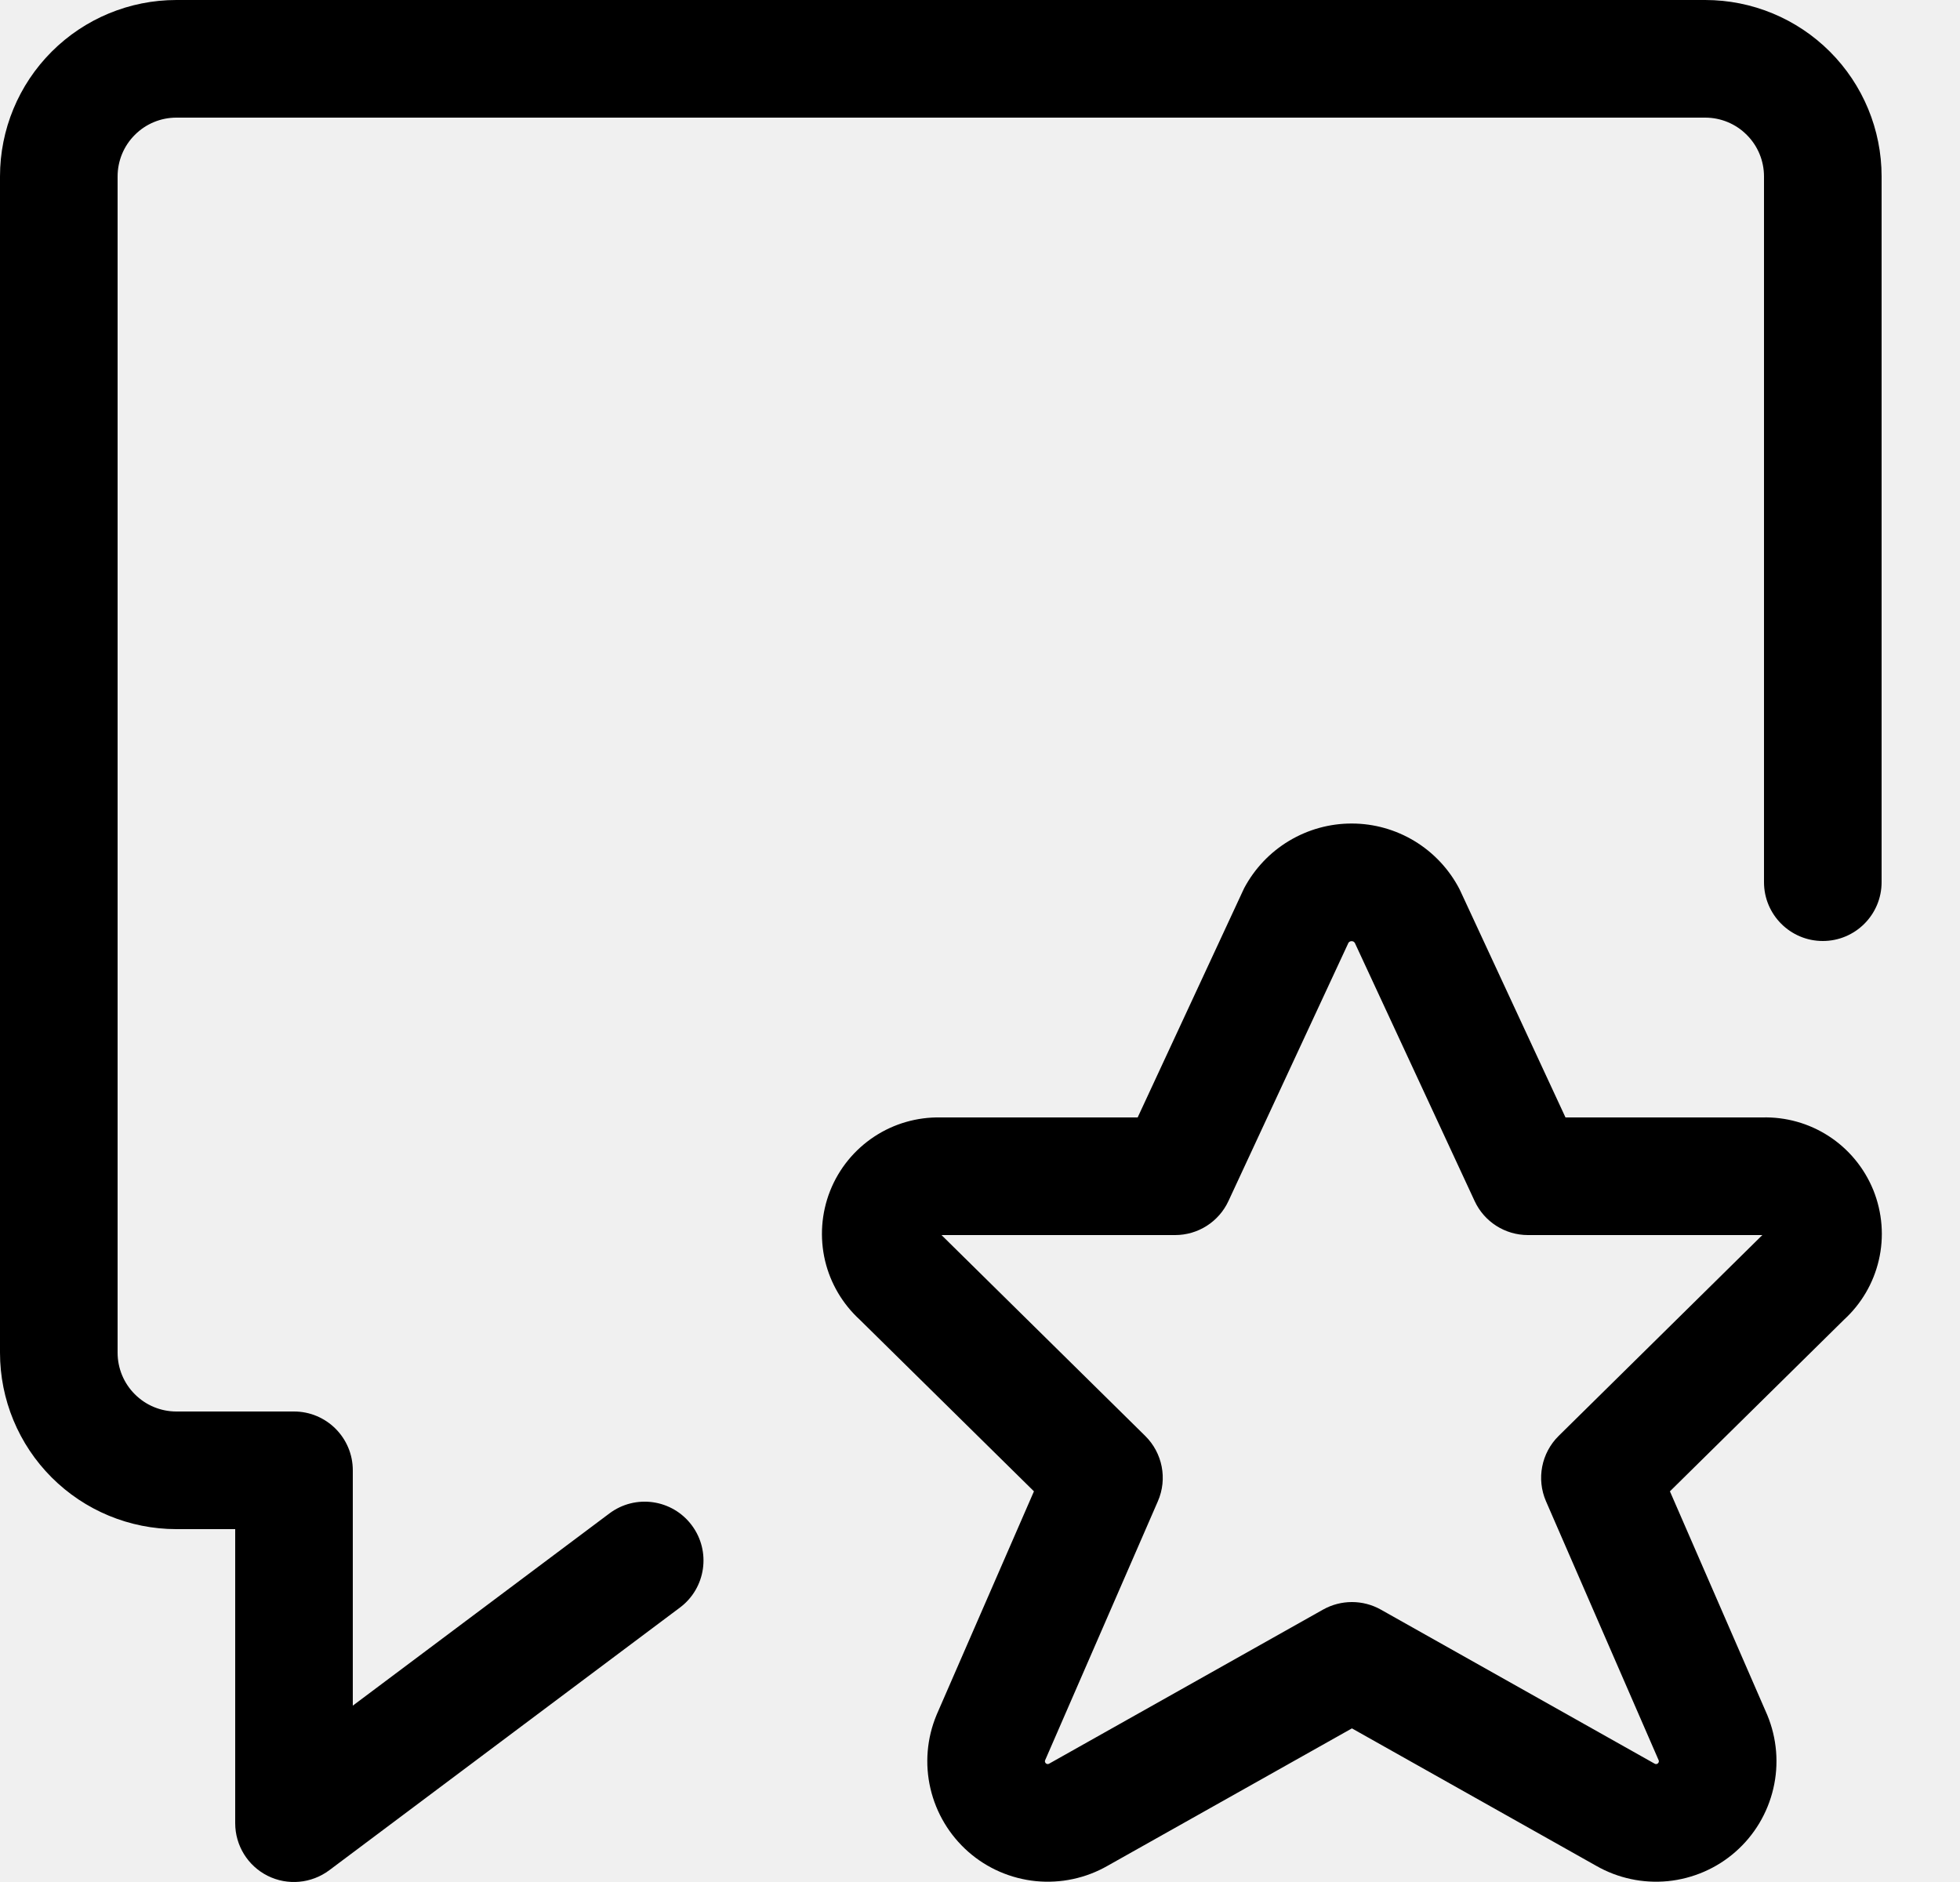
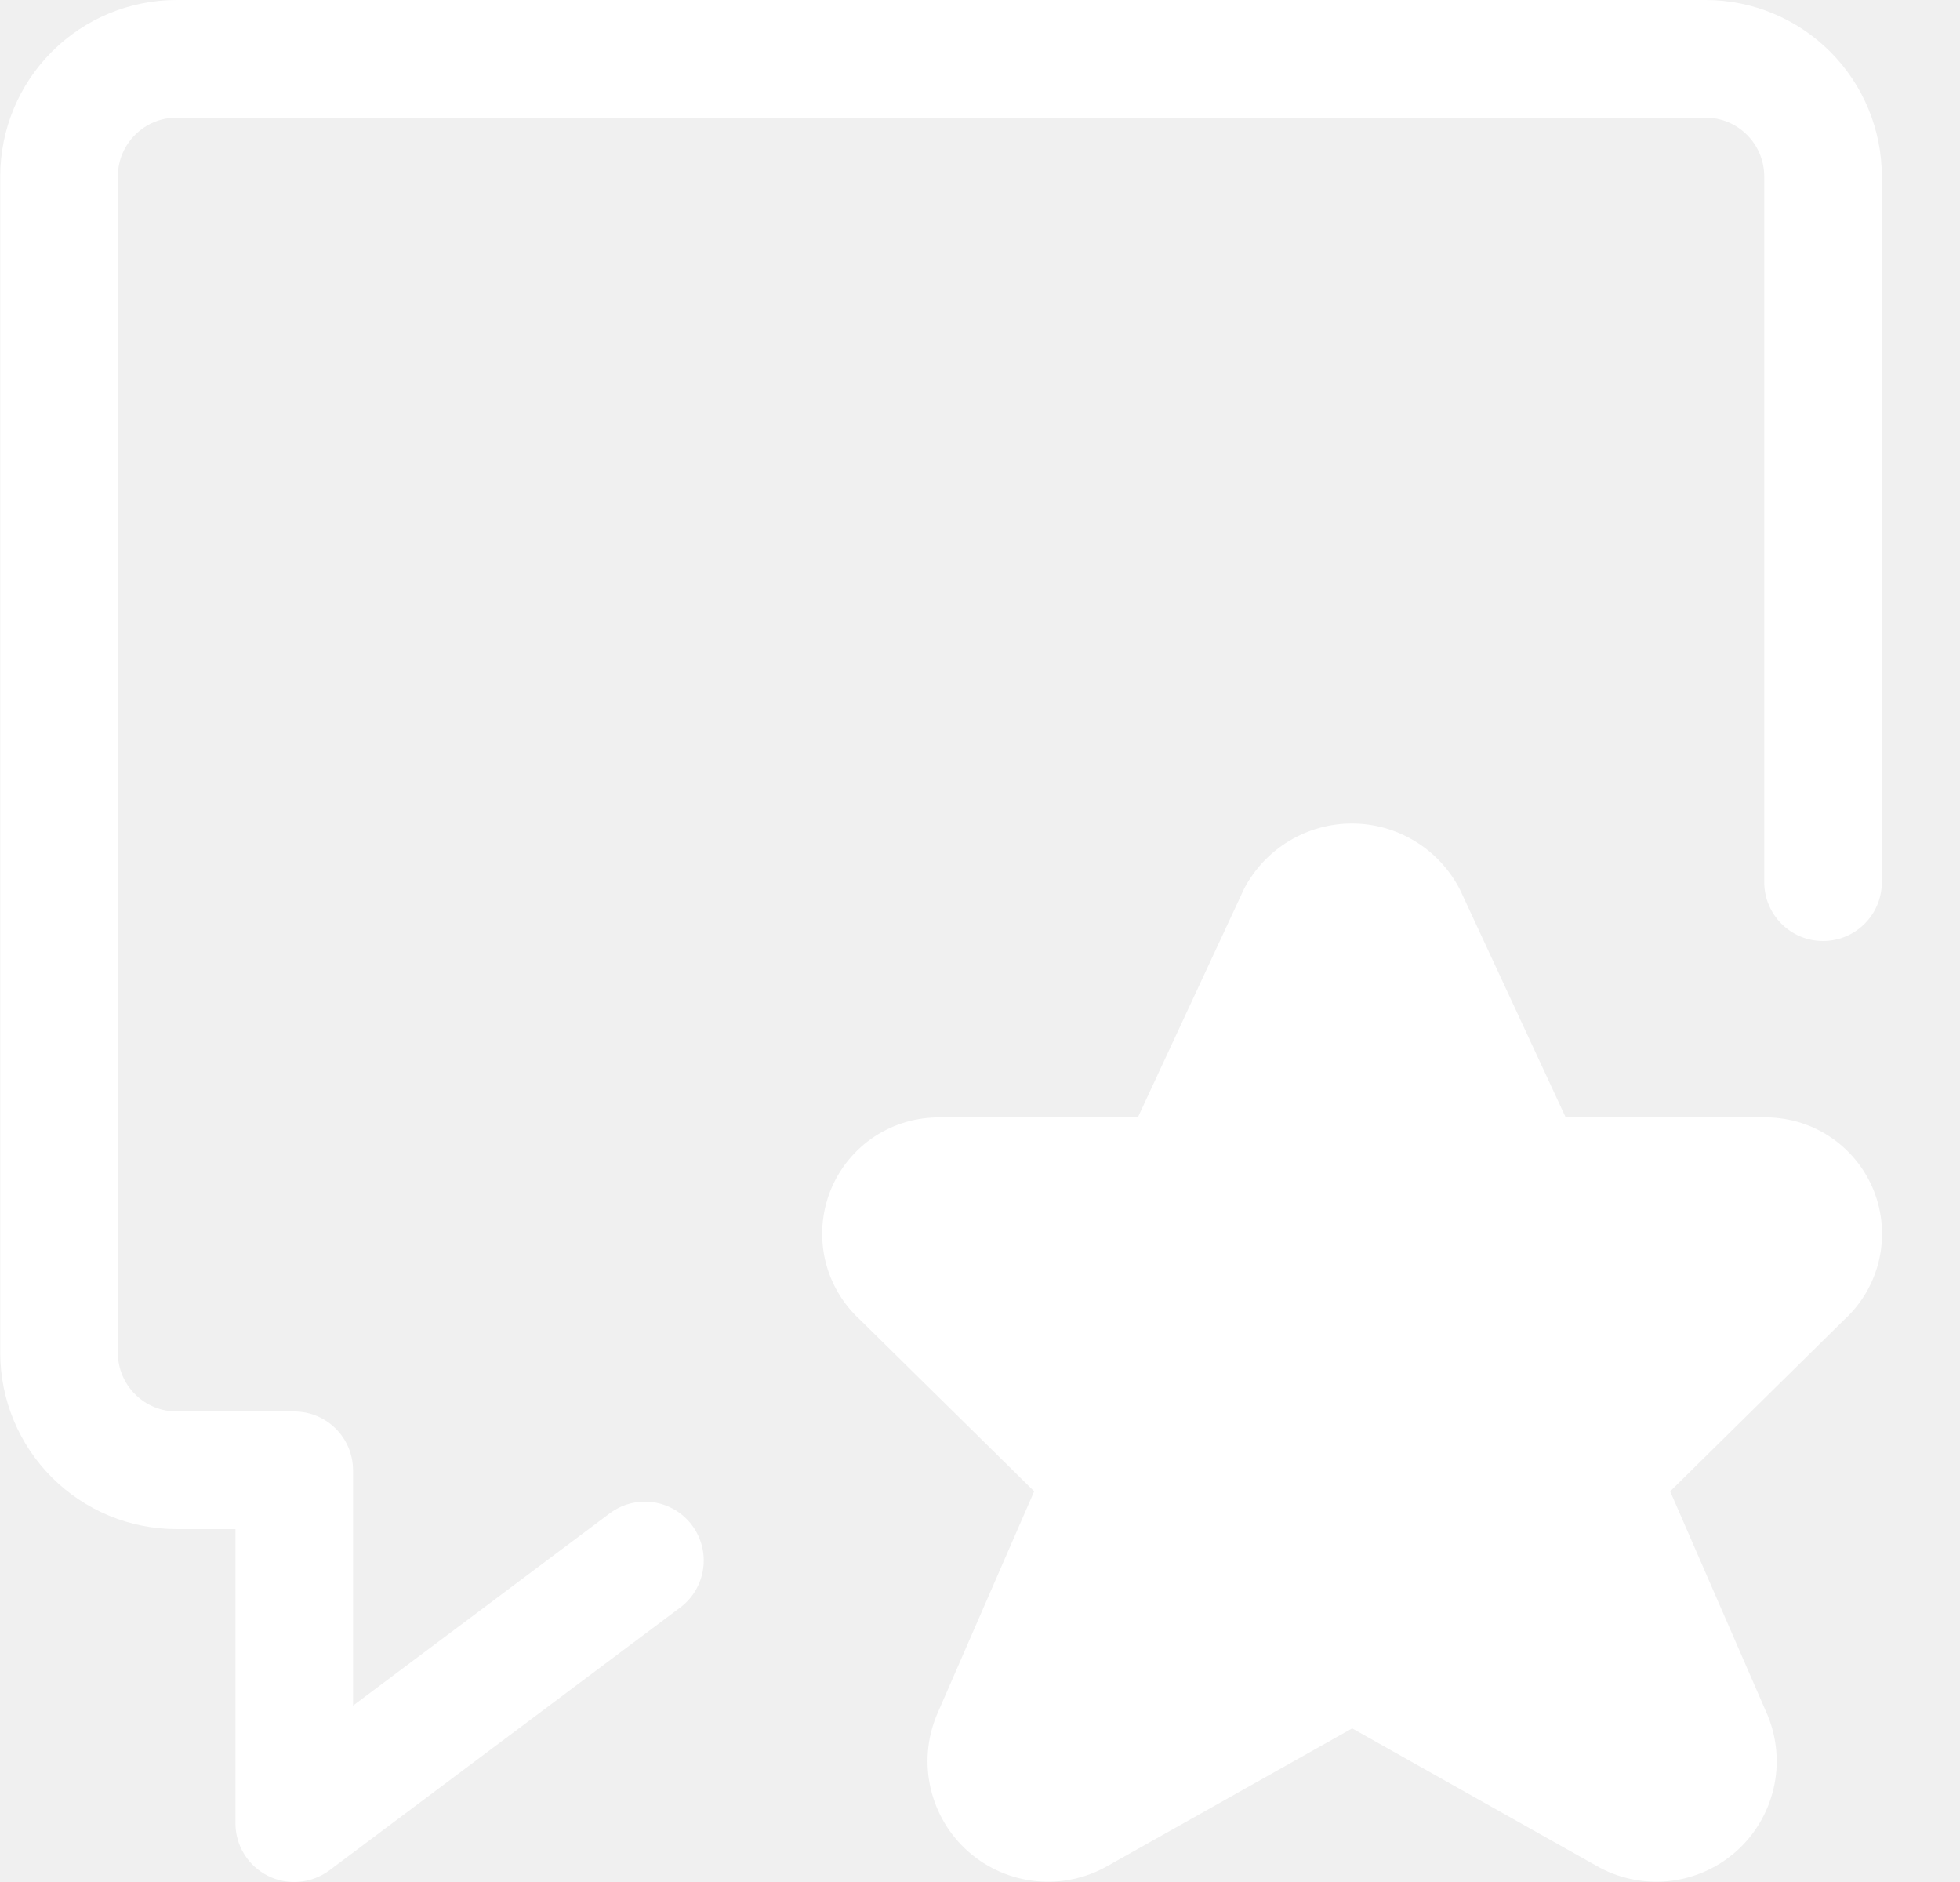
<svg xmlns="http://www.w3.org/2000/svg" width="25" height="24" viewBox="0 0 25 24" fill="none">
-   <path fill-rule="evenodd" clip-rule="evenodd" d="M2.25 1.5C2.051 1.5 1.86 1.579 1.72 1.72C1.579 1.86 1.5 2.051 1.5 2.25V17.25C1.5 17.449 1.579 17.64 1.72 17.78C1.86 17.921 2.051 18 2.25 18H3.75C4.164 18 4.5 18.336 4.5 18.75V21.751L7.773 19.3C8.105 19.051 8.575 19.119 8.823 19.45C9.072 19.782 9.004 20.252 8.673 20.5L4.2 23.85C3.972 24.02 3.668 24.048 3.414 23.921C3.16 23.794 3 23.534 3 23.25V19.5H2.25C1.653 19.5 1.081 19.263 0.659 18.841C0.237 18.419 0 17.847 0 17.25V2.25C0 1.653 0.237 1.081 0.659 0.659C1.081 0.237 1.653 0 2.25 0H21.75C22.347 0 22.919 0.237 23.341 0.659C23.763 1.081 24 1.653 24 2.25V11.25C24 11.664 23.664 12 23.25 12C22.836 12 22.5 11.664 22.5 11.25V2.25C22.5 2.051 22.421 1.86 22.28 1.72C22.14 1.579 21.949 1.5 21.75 1.5H2.25Z" fill="black" />
-   <path fill-rule="evenodd" clip-rule="evenodd" d="M17.24 12.002C17.231 12.002 17.222 12.004 17.214 12.009C17.209 12.012 17.204 12.017 17.2 12.022L15.669 15.316C15.546 15.581 15.281 15.75 14.989 15.75H12.009L14.607 18.311C14.828 18.529 14.893 18.86 14.769 19.144L13.33 22.449C13.328 22.455 13.327 22.462 13.329 22.468C13.331 22.476 13.335 22.482 13.34 22.487C13.346 22.492 13.353 22.495 13.36 22.496C13.368 22.497 13.375 22.495 13.382 22.491L13.389 22.487L16.876 20.526C17.105 20.398 17.383 20.398 17.612 20.526L21.105 22.491C21.112 22.495 21.119 22.497 21.127 22.496C21.134 22.495 21.141 22.492 21.147 22.487C21.152 22.482 21.156 22.476 21.158 22.468C21.16 22.462 21.159 22.455 21.157 22.449L19.719 19.144C19.596 18.86 19.66 18.529 19.881 18.311L22.479 15.75H19.489C19.197 15.75 18.932 15.581 18.809 15.316L17.28 12.022C17.276 12.017 17.271 12.013 17.266 12.009C17.258 12.004 17.249 12.002 17.24 12.002ZM16.442 10.723C16.684 10.578 16.961 10.501 17.243 10.502C17.525 10.502 17.802 10.58 18.043 10.726C18.284 10.872 18.481 11.082 18.612 11.331C18.618 11.342 18.623 11.353 18.628 11.364L19.968 14.25H22.477C22.777 14.242 23.072 14.324 23.324 14.487C23.581 14.653 23.78 14.895 23.895 15.178C24.009 15.462 24.034 15.774 23.964 16.072C23.896 16.363 23.742 16.626 23.522 16.828L21.3 19.018L22.542 21.871C22.665 22.168 22.692 22.496 22.619 22.808C22.546 23.121 22.378 23.403 22.136 23.615C21.895 23.827 21.593 23.957 21.274 23.989C20.956 24.02 20.636 23.952 20.359 23.793L17.244 22.041L14.128 23.793C13.851 23.952 13.531 24.02 13.213 23.989C12.894 23.957 12.592 23.827 12.351 23.615C12.11 23.403 11.941 23.121 11.868 22.808C11.795 22.496 11.822 22.168 11.945 21.872L11.95 21.86L13.188 19.018L10.966 16.829C10.747 16.628 10.593 16.367 10.524 16.078C10.454 15.782 10.476 15.471 10.588 15.187C10.7 14.904 10.897 14.662 11.152 14.494C11.402 14.329 11.698 14.244 11.998 14.25H14.511L15.853 11.361C15.858 11.349 15.864 11.337 15.87 11.325C16.003 11.076 16.2 10.868 16.442 10.723Z" fill="black" />
+   <path fill-rule="evenodd" clip-rule="evenodd" d="M2.253 1.5C2.054 1.5 1.863 1.579 1.723 1.72C1.582 1.86 1.503 2.051 1.503 2.25V17.25C1.503 17.449 1.582 17.64 1.723 17.78C1.863 17.921 2.054 18 2.253 18H3.753C4.167 18 4.503 18.336 4.503 18.75V21.751L7.776 19.3C8.108 19.051 8.578 19.119 8.826 19.45C9.075 19.782 9.007 20.252 8.676 20.5L4.203 23.85C3.975 24.02 3.671 24.048 3.417 23.921C3.163 23.794 3.003 23.534 3.003 23.25V19.5H2.253C1.656 19.5 1.084 19.263 0.662 18.841C0.24 18.419 0.003 17.847 0.003 17.25V2.25C0.003 1.653 0.24 1.081 0.662 0.659C1.084 0.237 1.656 0 2.253 0H21.753C22.35 0 22.922 0.237 23.344 0.659C23.766 1.081 24.003 1.653 24.003 2.25V11.25C24.003 11.664 23.667 12 23.253 12C22.839 12 22.503 11.664 22.503 11.25V2.25C22.503 2.051 22.424 1.86 22.283 1.72C22.143 1.579 21.952 1.5 21.753 1.5H2.253Z" fill="white" />
+   <path d="M17.951 11.68L19.492 15H22.492C22.643 14.994 22.793 15.035 22.92 15.117C23.047 15.199 23.146 15.319 23.202 15.459C23.259 15.6 23.271 15.754 23.236 15.902C23.202 16.049 23.123 16.182 23.01 16.283L20.41 18.845L21.852 22.159C21.915 22.311 21.929 22.478 21.892 22.638C21.854 22.798 21.768 22.943 21.644 23.051C21.521 23.16 21.367 23.226 21.203 23.242C21.04 23.259 20.875 23.223 20.733 23.141L17.247 21.18L13.76 23.141C13.618 23.223 13.453 23.259 13.29 23.242C13.126 23.226 12.972 23.16 12.848 23.051C12.725 22.943 12.639 22.798 12.601 22.638C12.564 22.478 12.578 22.311 12.641 22.159L14.084 18.845L11.484 16.283C11.371 16.183 11.292 16.051 11.257 15.904C11.222 15.758 11.233 15.604 11.288 15.463C11.344 15.323 11.441 15.204 11.567 15.121C11.693 15.038 11.841 14.996 11.992 15H14.992L16.536 11.677C16.604 11.548 16.706 11.441 16.831 11.366C16.956 11.291 17.099 11.252 17.244 11.252C17.39 11.252 17.533 11.292 17.657 11.368C17.782 11.443 17.883 11.551 17.951 11.68Z" fill="white" />
+   <path fill-rule="evenodd" clip-rule="evenodd" d="M17.243 12.002C17.234 12.002 17.225 12.004 17.217 12.009C17.211 12.012 17.207 12.017 17.203 12.022L15.672 15.316C15.549 15.581 15.284 15.75 14.992 15.75H12.012L14.61 18.311C14.831 18.529 14.895 18.86 14.772 19.144L13.333 22.449C13.331 22.455 13.33 22.462 13.332 22.468C13.334 22.476 13.338 22.482 13.343 22.487C13.349 22.492 13.356 22.495 13.363 22.496C13.371 22.497 13.378 22.495 13.385 22.491L13.392 22.487L16.879 20.526C17.108 20.398 17.386 20.398 17.615 20.526L21.108 22.491C21.114 22.495 21.122 22.497 21.13 22.496C21.137 22.495 21.144 22.492 21.15 22.487C21.155 22.482 21.159 22.476 21.161 22.468C21.163 22.462 21.162 22.455 21.16 22.449L19.722 19.144C19.598 18.86 19.663 18.529 19.884 18.311L22.482 15.75H19.492C19.2 15.75 18.935 15.581 18.812 15.316L17.283 12.022C17.279 12.017 17.274 12.013 17.268 12.009C17.261 12.004 17.252 12.002 17.243 12.002ZM16.445 10.723C16.687 10.578 16.964 10.501 17.246 10.502C17.528 10.502 17.805 10.58 18.046 10.726C18.287 10.872 18.484 11.082 18.615 11.331C18.621 11.342 18.626 11.353 18.631 11.364L19.971 14.25H22.48C22.779 14.242 23.075 14.324 23.327 14.487C23.584 14.653 23.783 14.895 23.898 15.178C24.012 15.462 24.036 15.774 23.967 16.072C23.899 16.363 23.745 16.626 23.525 16.828L21.303 19.018L22.545 21.871C22.668 22.168 22.695 22.496 22.622 22.808C22.549 23.121 22.38 23.403 22.139 23.615C21.898 23.827 21.596 23.957 21.277 23.989C20.959 24.02 20.639 23.952 20.362 23.793L17.247 22.041L14.131 23.793C13.854 23.952 13.534 24.02 13.216 23.989C12.897 23.957 12.595 23.827 12.354 23.615C12.112 23.403 11.944 23.121 11.871 22.808C11.798 22.496 11.825 22.168 11.948 21.872L11.953 21.86L13.191 19.018L10.969 16.829C10.75 16.628 10.596 16.367 10.527 16.078C10.457 15.782 10.479 15.471 10.591 15.187C10.703 14.904 10.9 14.662 11.154 14.494C11.405 14.329 11.701 14.244 12.001 14.25H14.513L15.856 11.361C15.861 11.349 15.867 11.337 15.873 11.325C16.006 11.076 16.203 10.868 16.445 10.723Z" fill="white" />
</svg>
